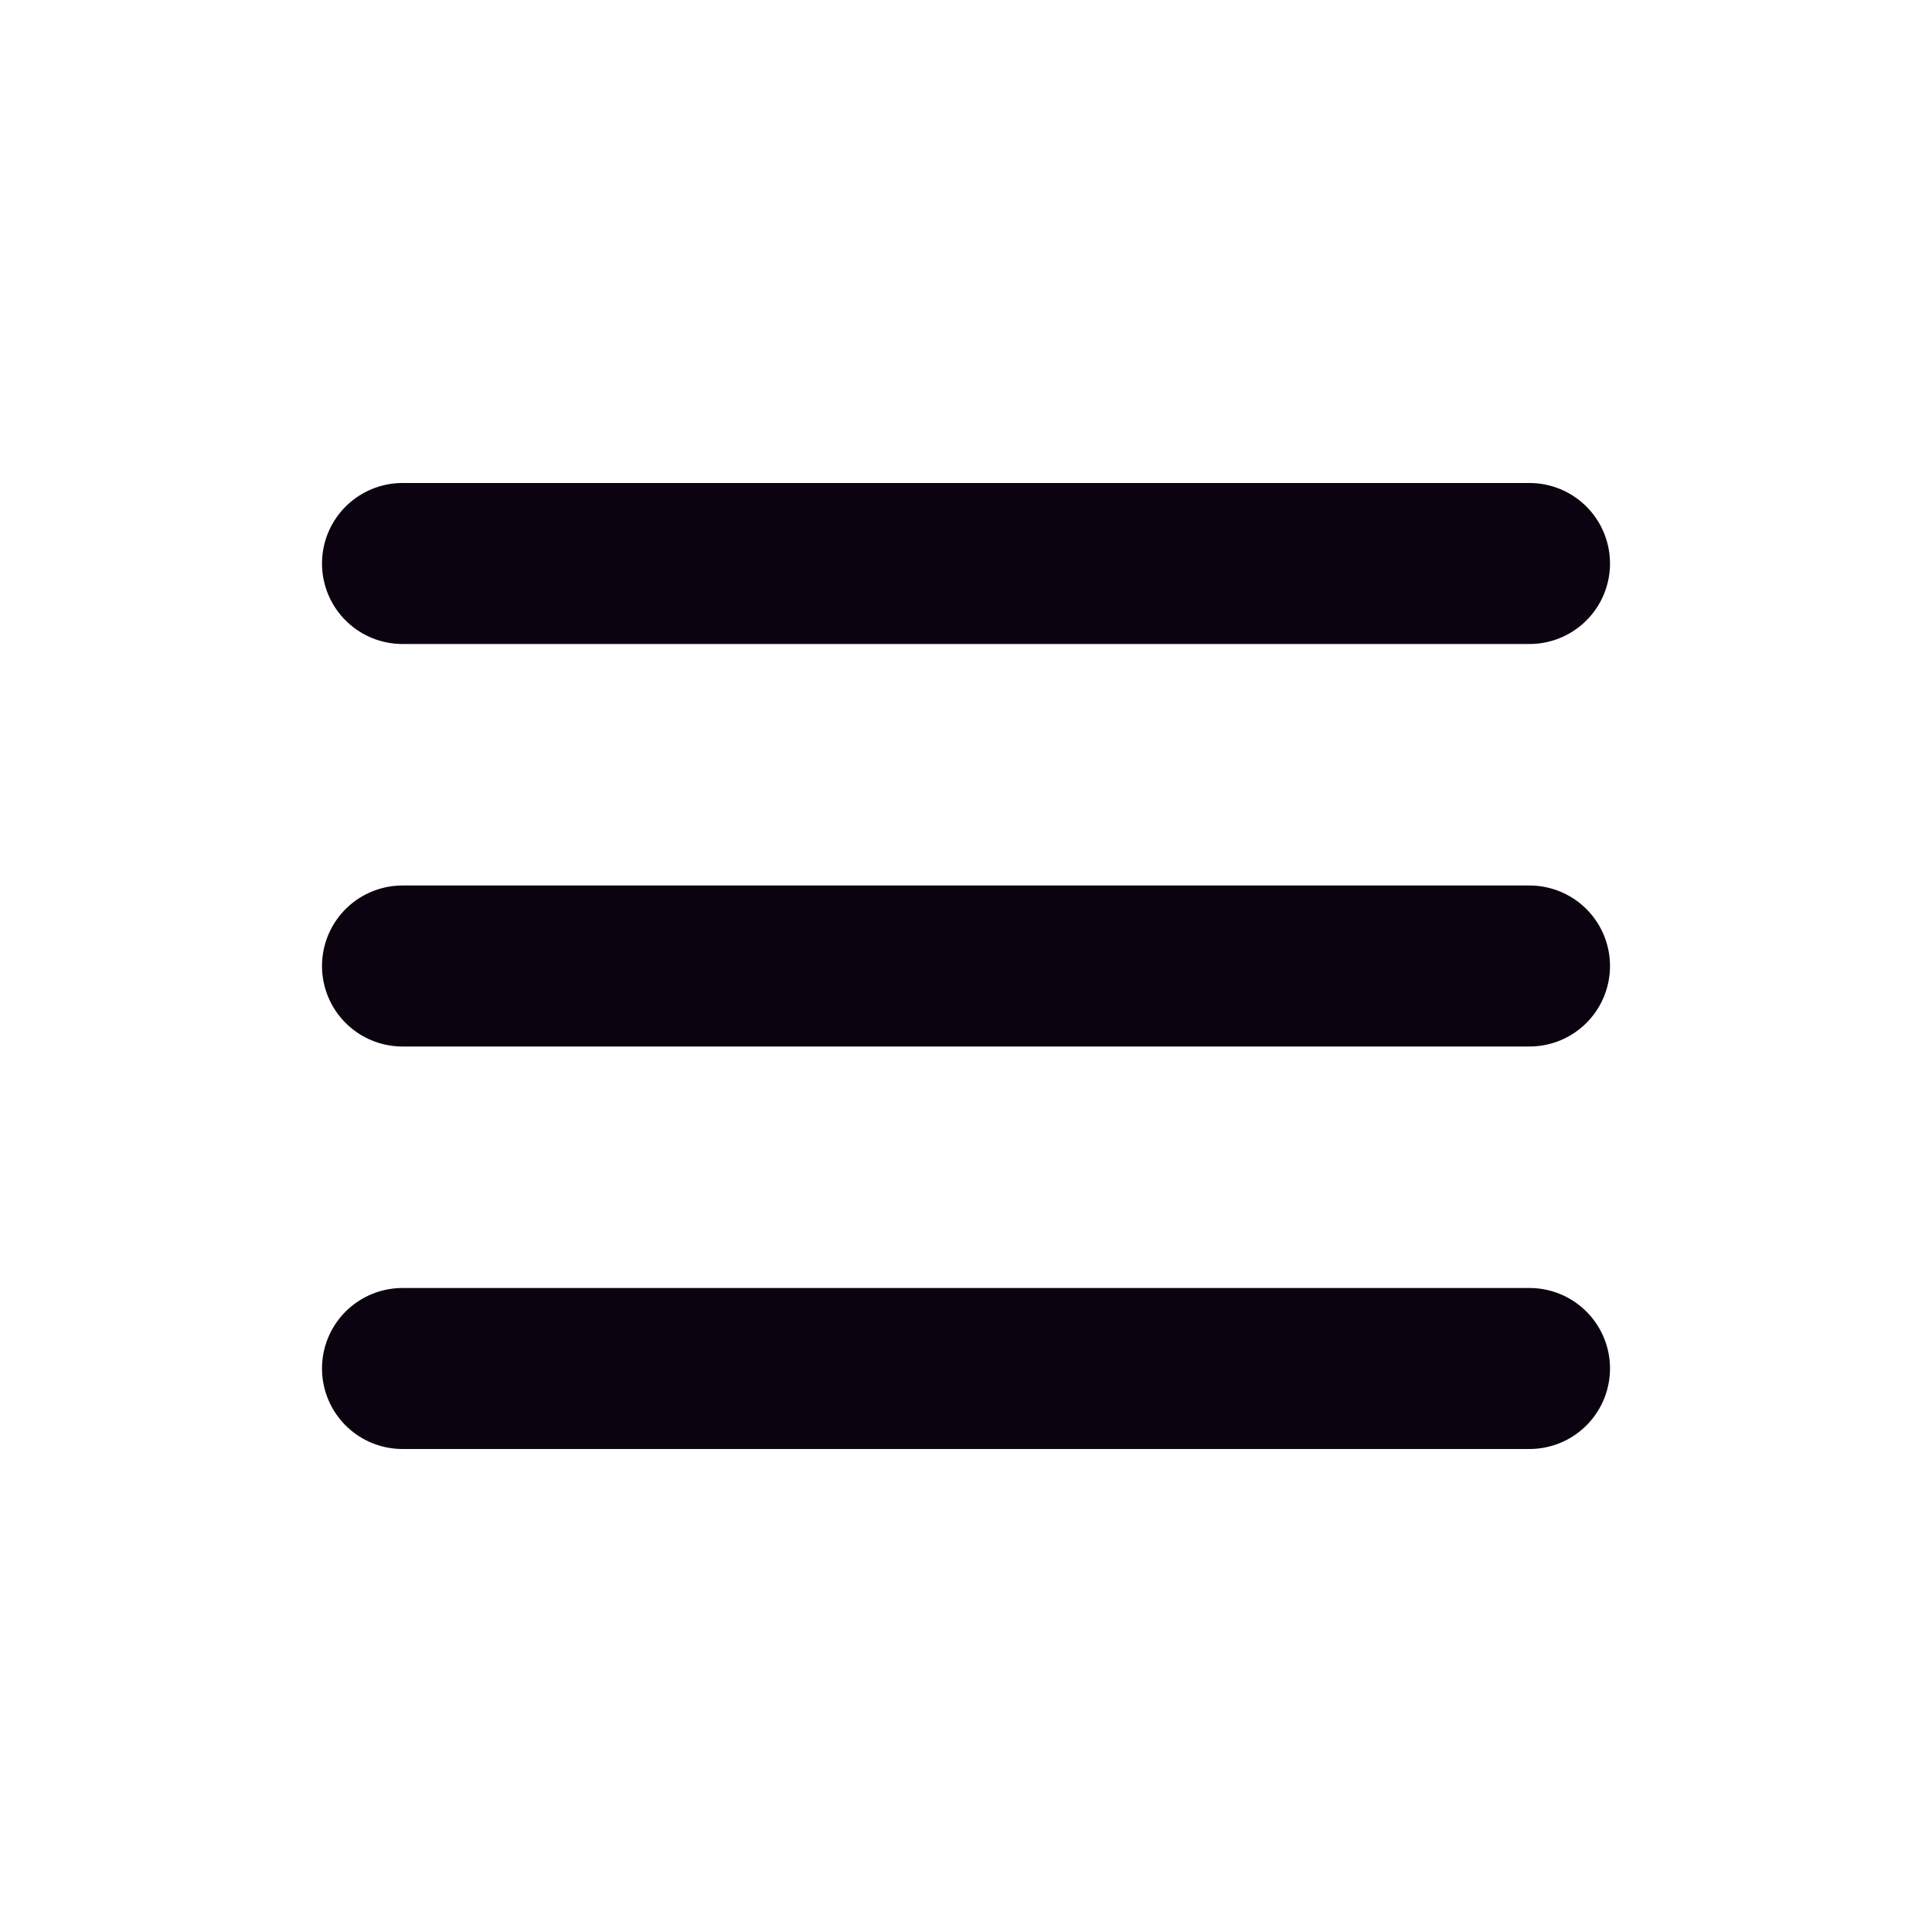
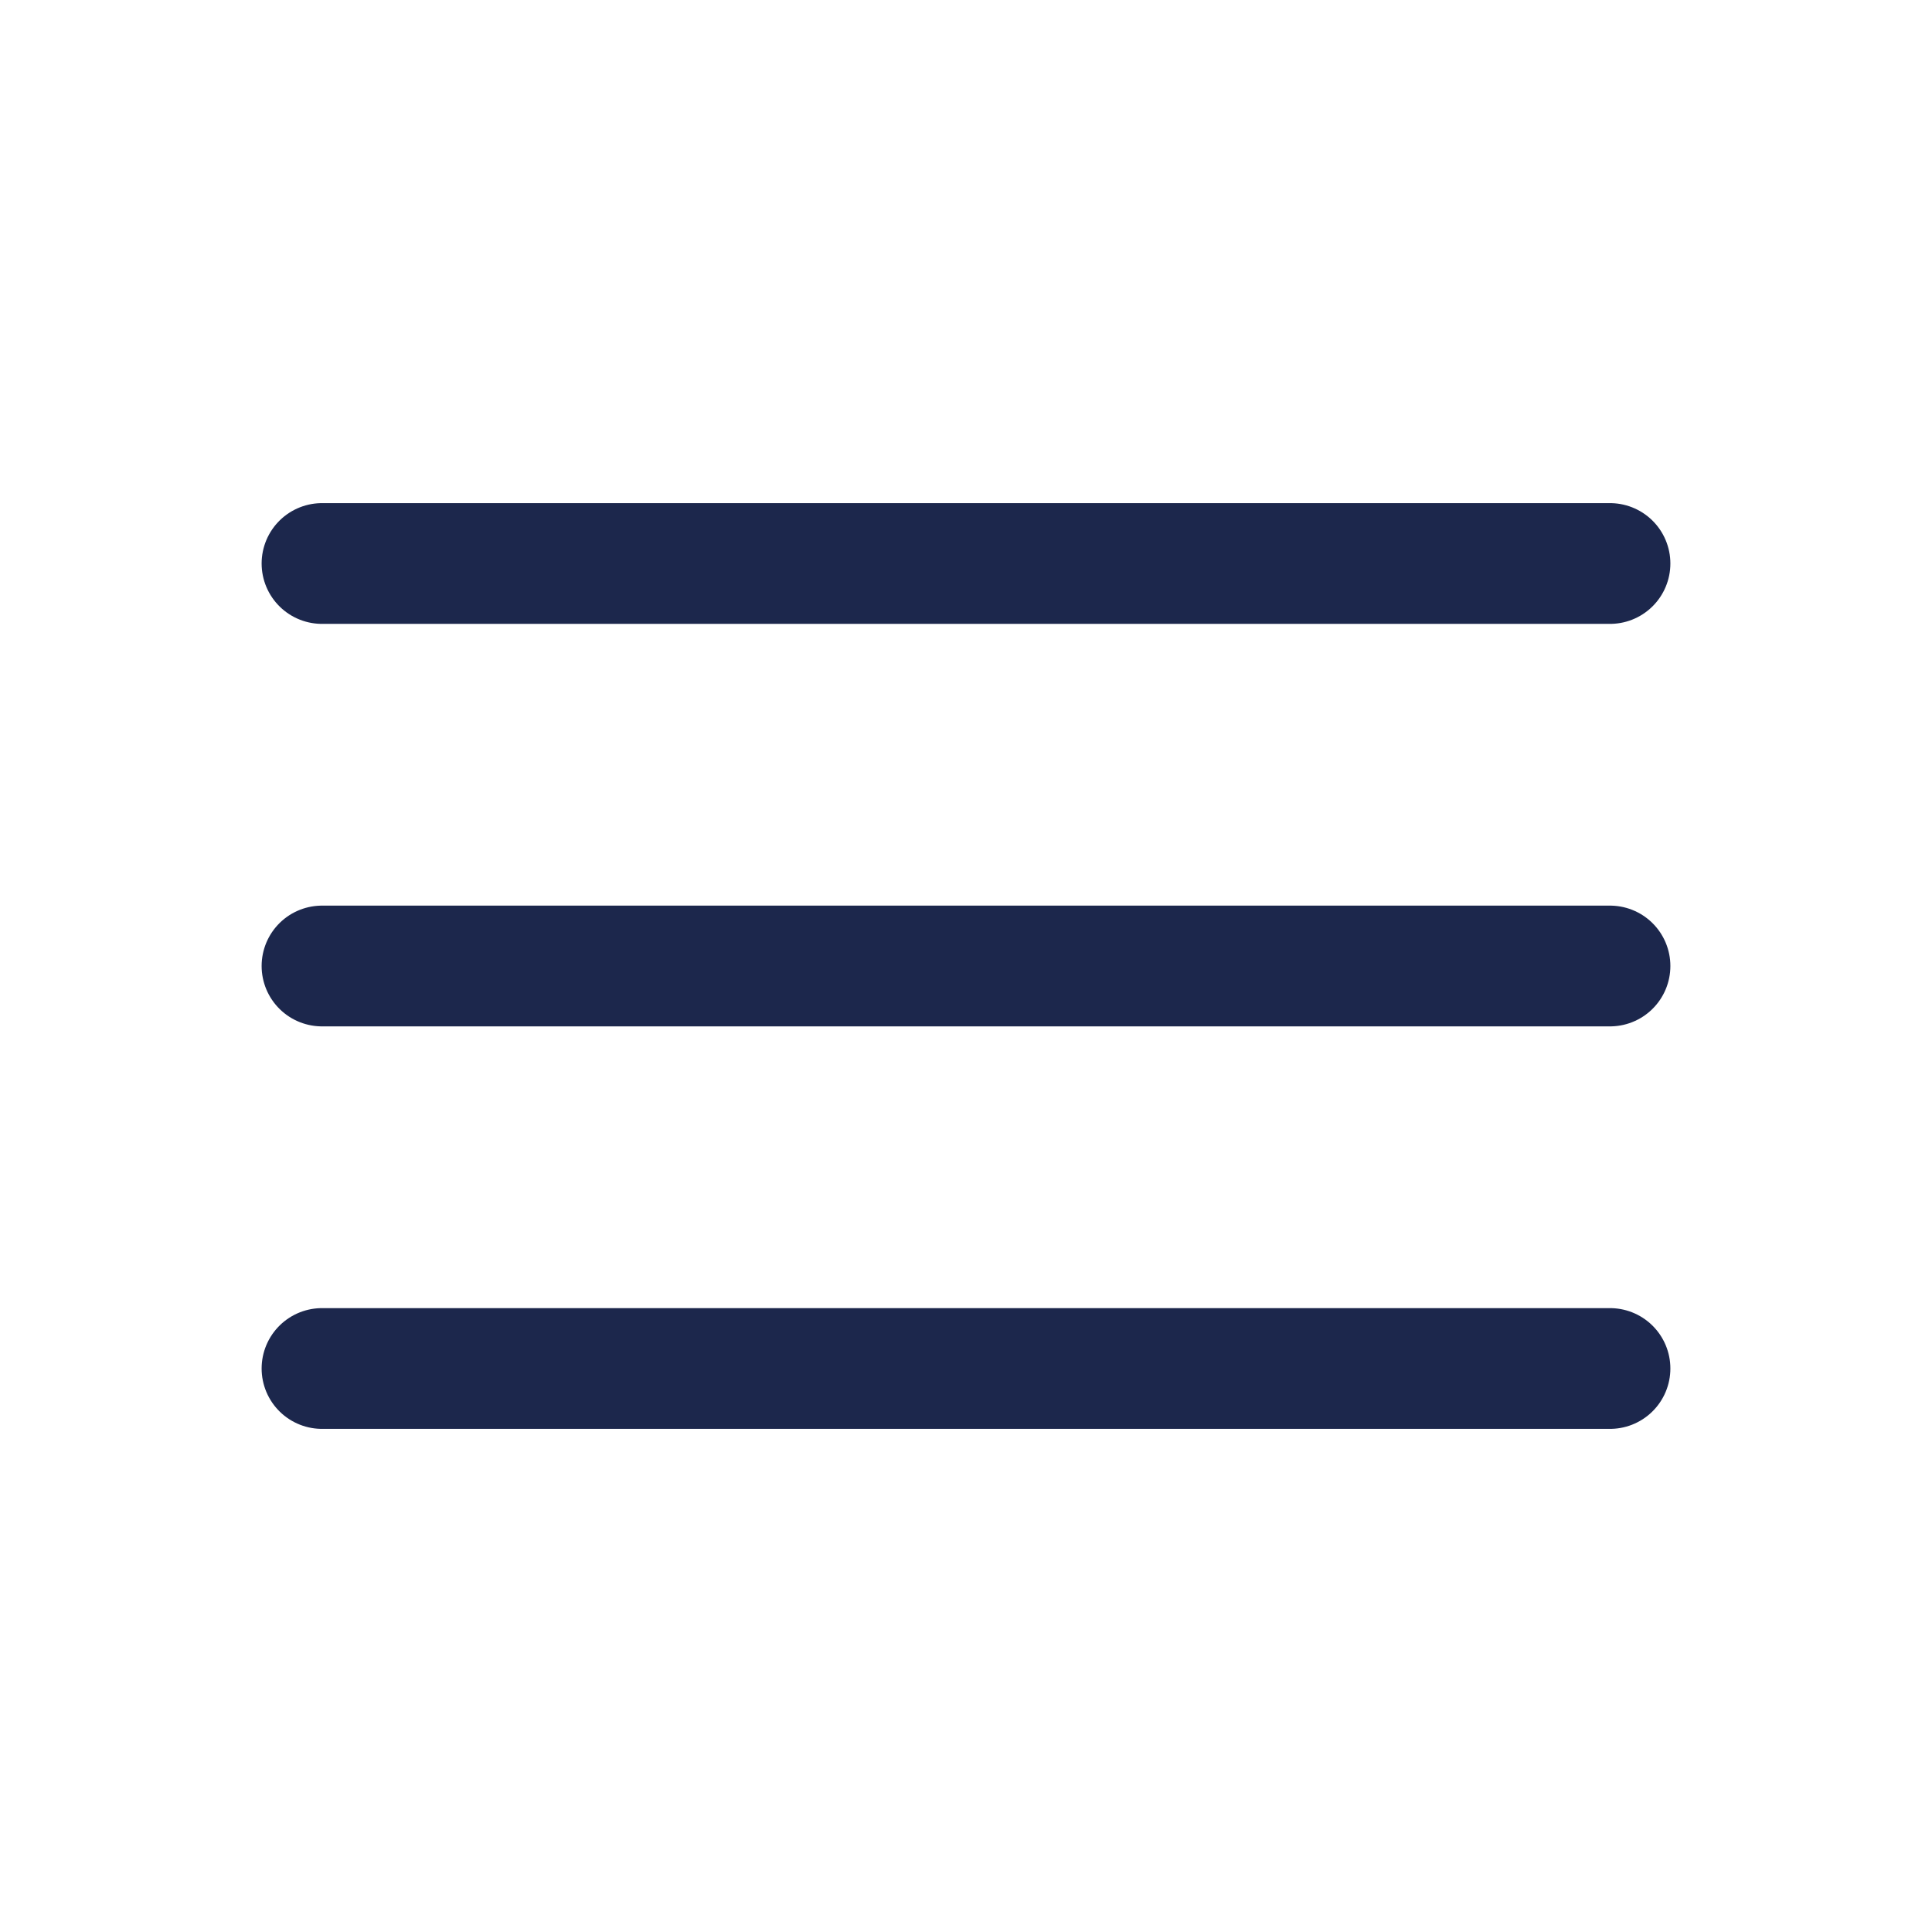
- <svg xmlns="http://www.w3.org/2000/svg" width="30px" height="30px" viewBox="0 0 24 24" version="1.1">
-   <g id="Page-1" stroke="none" stroke-width="1" fill="none" fill-rule="evenodd">
-     <g id="Menu">
-       <rect id="Rectangle" fill-rule="nonzero" x="0" y="0" width="24" height="24">
- 
- </rect>
-       <line x1="5" y1="7" x2="19" y2="7" id="Path" stroke="#0C0310" stroke-width="2" stroke-linecap="round">
- 
- </line>
-       <line x1="5" y1="17" x2="19" y2="17" id="Path" stroke="#0C0310" stroke-width="2" stroke-linecap="round">
- 
- </line>
-       <line x1="5" y1="12" x2="19" y2="12" id="Path" stroke="#0C0310" stroke-width="2" stroke-linecap="round">
- 
- </line>
-     </g>
-   </g>
+ <svg xmlns="http://www.w3.org/2000/svg" width="30px" height="30px" viewBox="0 0 24 24" fill="none">
+   <path d="M20 7L4 7" stroke="#1C274C" stroke-width="1.5" stroke-linecap="round" />
+   <path d="M20 12L4 12" stroke="#1C274C" stroke-width="1.5" stroke-linecap="round" />
+   <path d="M20 17L4 17" stroke="#1C274C" stroke-width="1.5" stroke-linecap="round" />
</svg>
